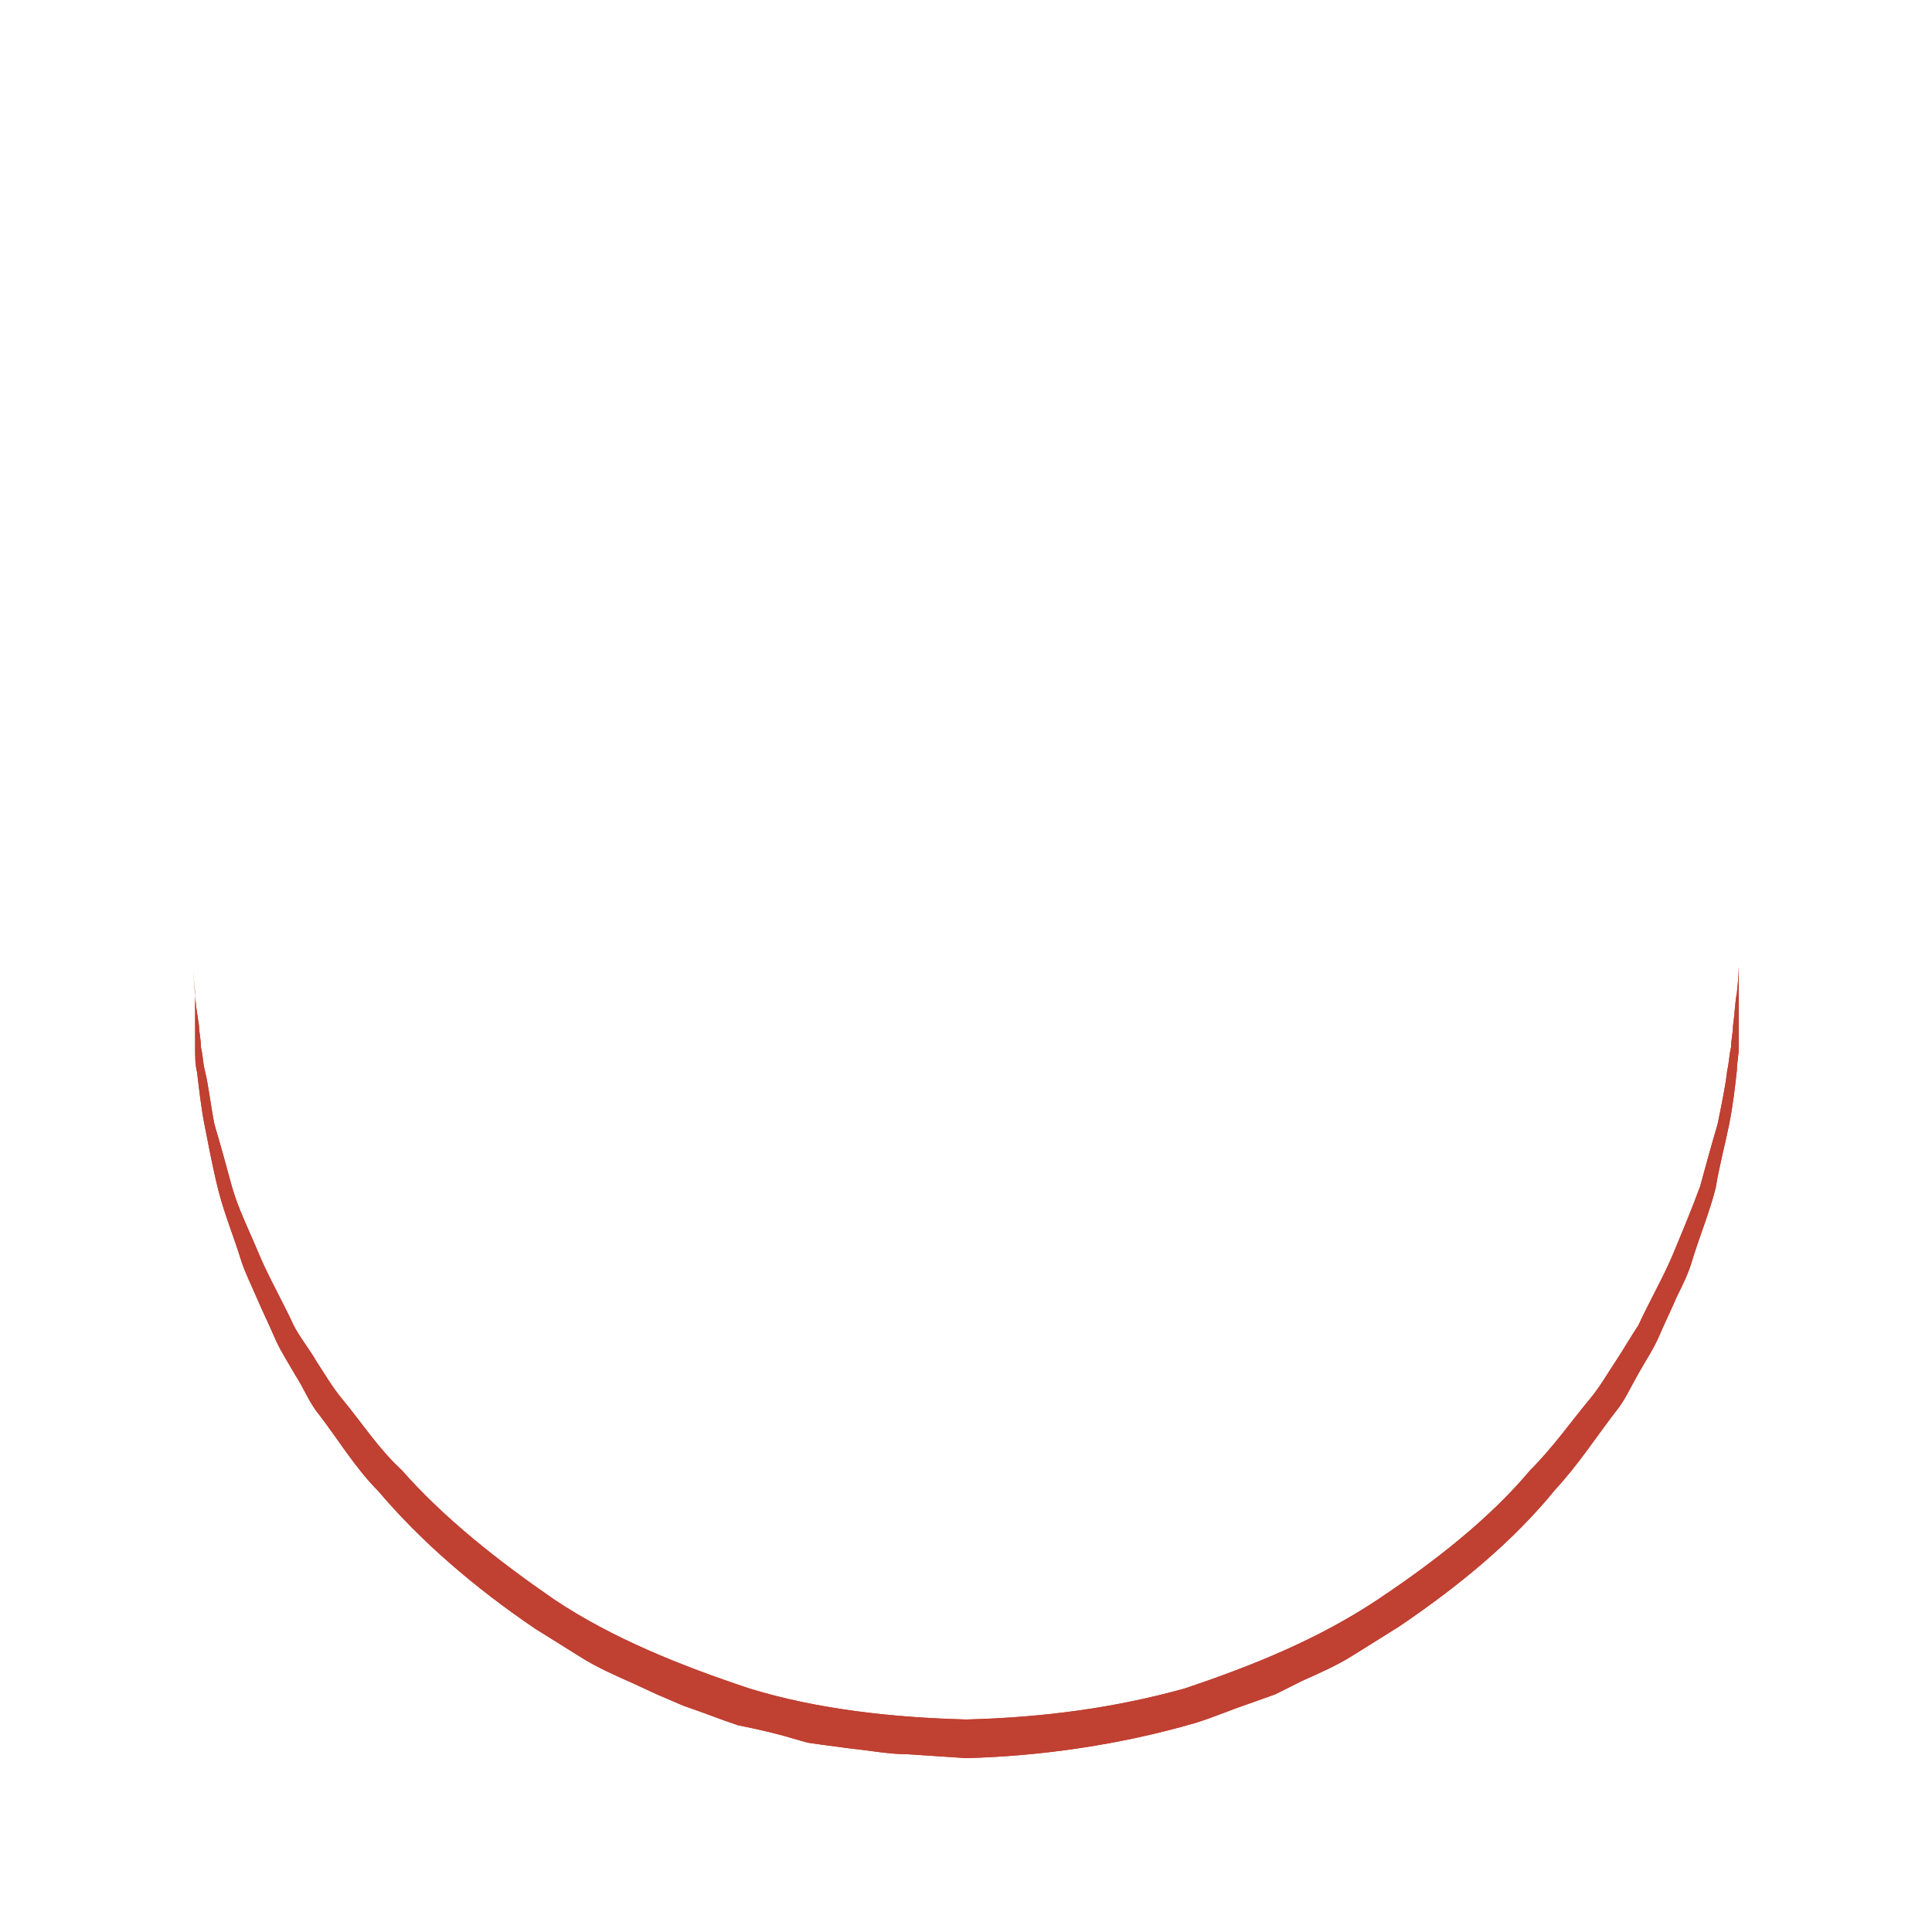
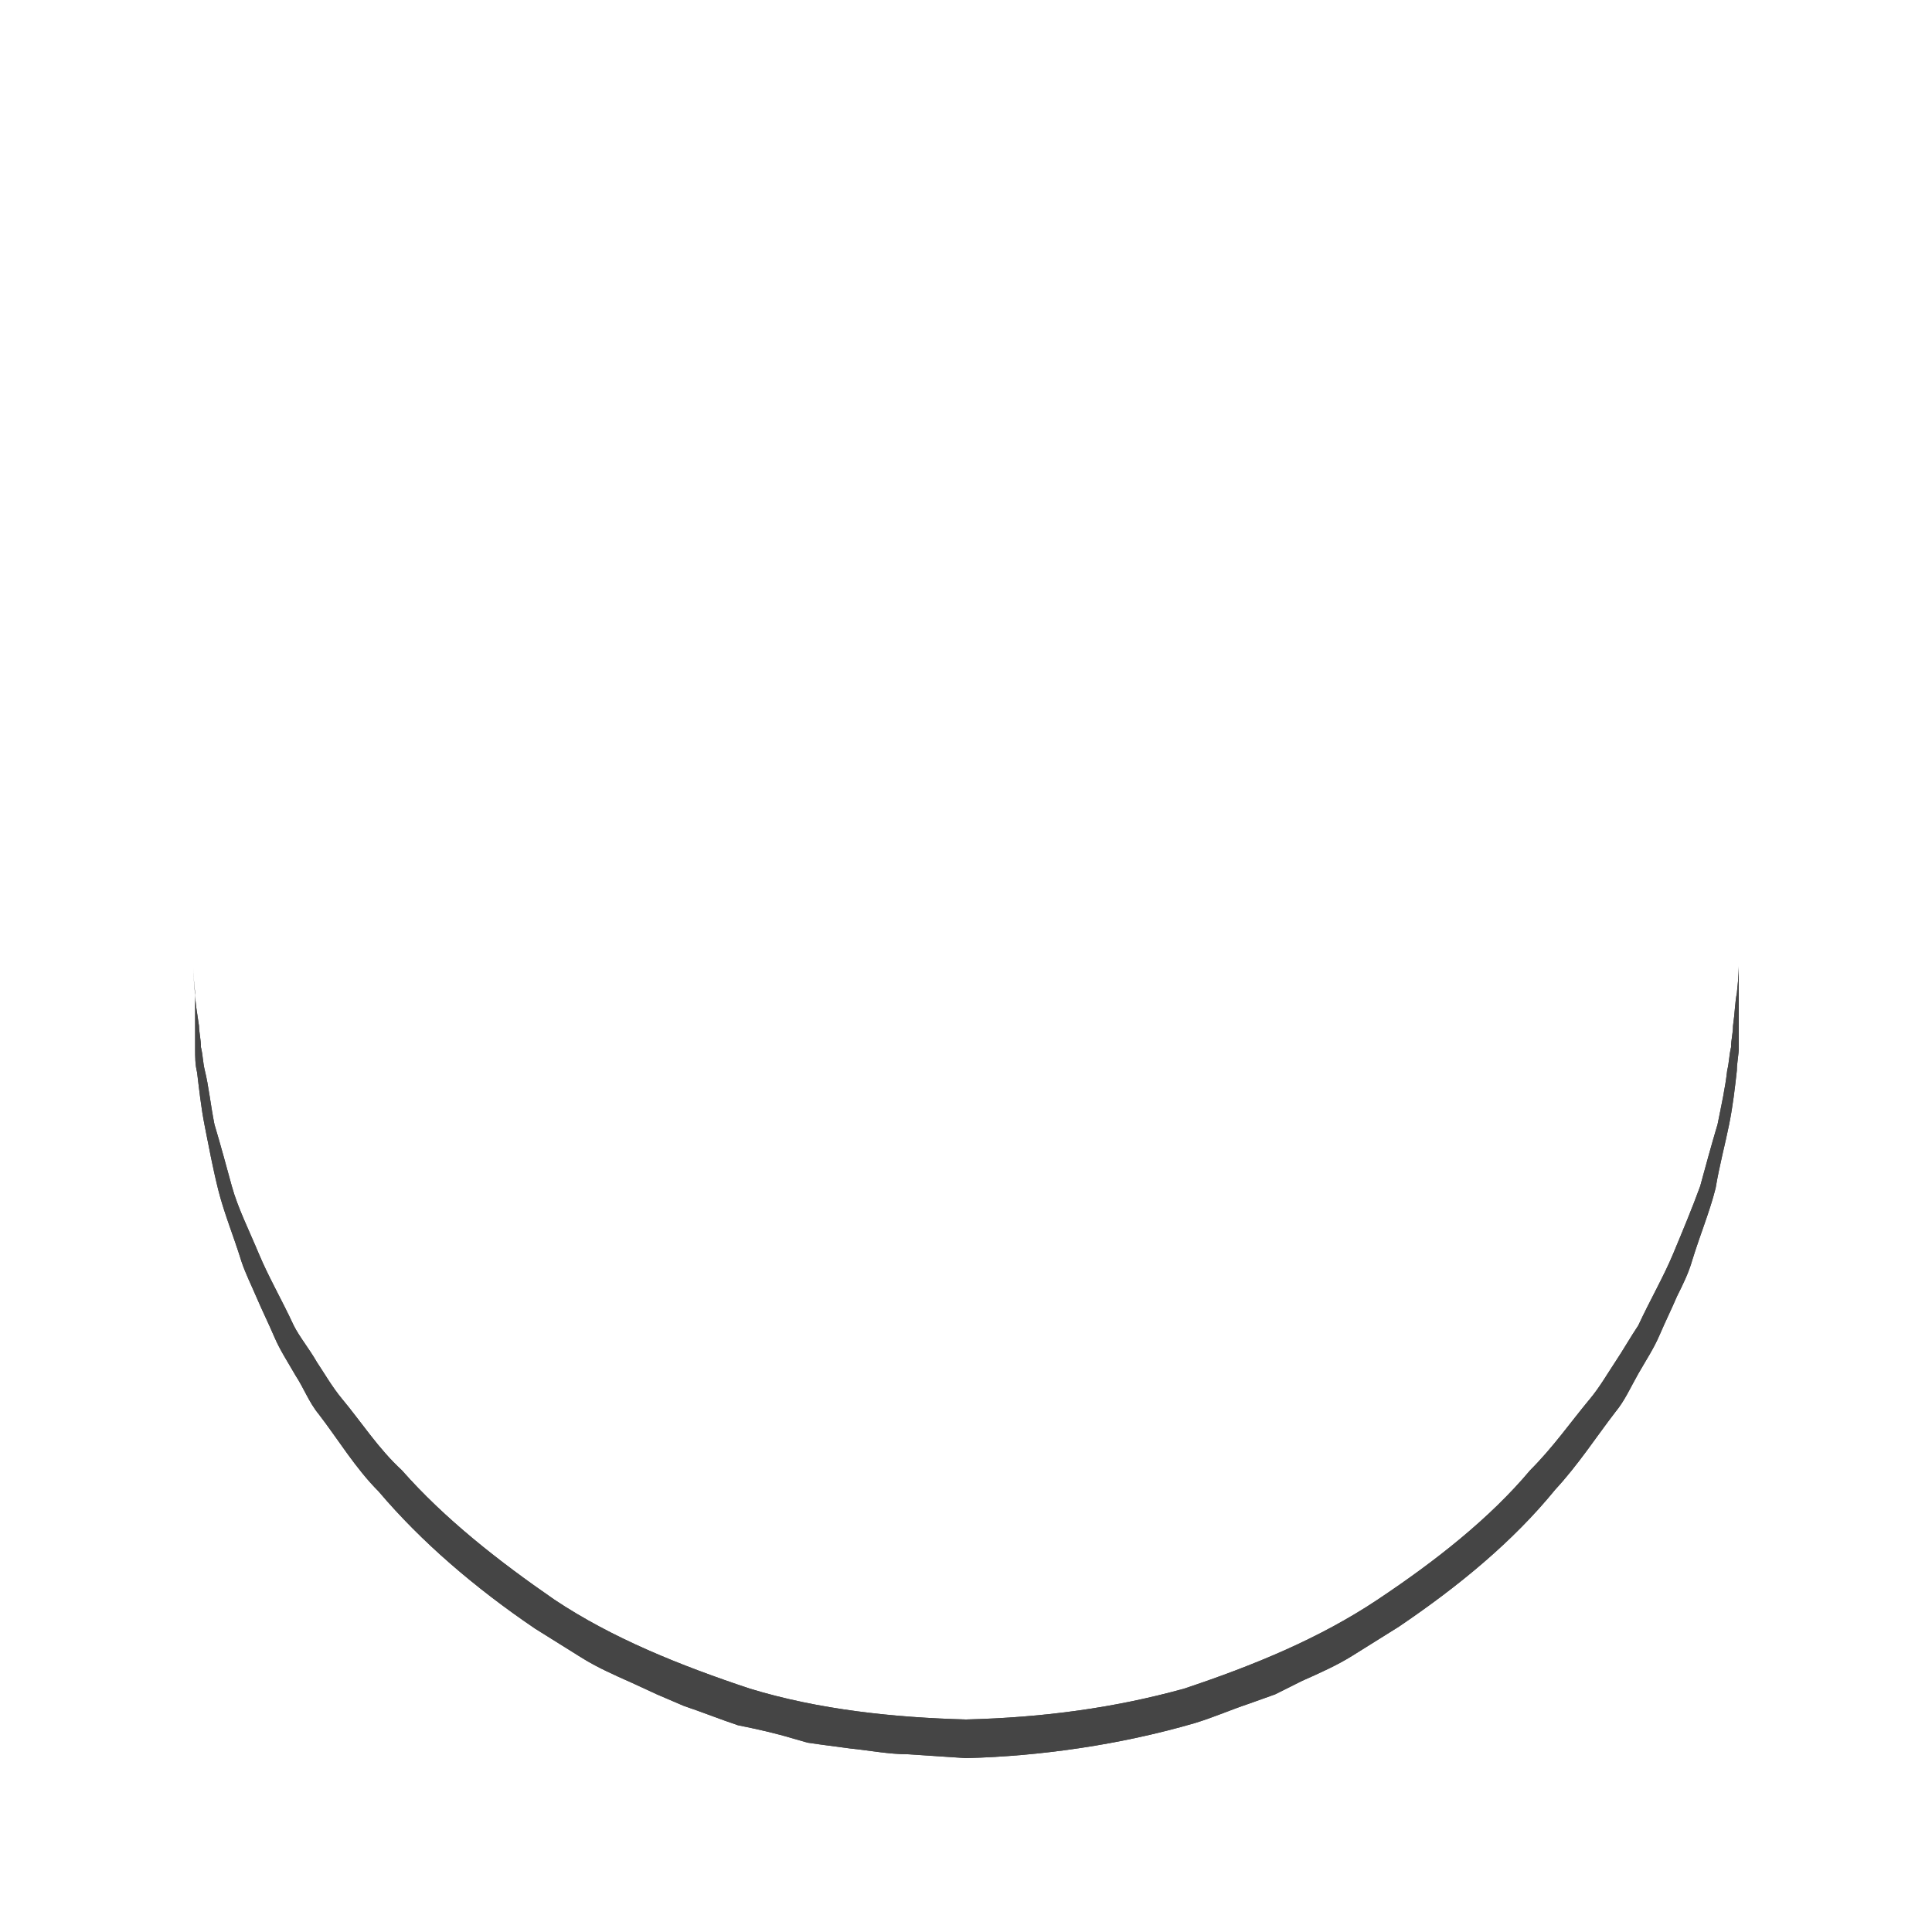
- <svg xmlns="http://www.w3.org/2000/svg" width="118px" height="118px" viewBox="0 0 100 100" preserveAspectRatio="xMidYMid" class="uil-ring">
+ <svg xmlns="http://www.w3.org/2000/svg" width="200px" height="200px" viewBox="0 0 100 100" preserveAspectRatio="xMidYMid" class="uil-ring">
  <rect x="0" y="0" width="100" height="100" fill="none" class="bk" />
  <defs>
    <filter id="uil-ring-shadow" x="-100%" y="-100%" width="300%" height="300%">
      <feOffset result="offOut" in="SourceGraphic" dx="0" dy="0" />
      <feGaussianBlur result="blurOut" in="offOut" stdDeviation="0" />
      <feBlend in="SourceGraphic" in2="blurOut" mode="normal" />
    </filter>
  </defs>
-   <path d="M10,50c0,0,0,0.5,0.1,1.4c0,0.5,0.1,1,0.2,1.7c0,0.3,0.1,0.7,0.1,1.1c0.1,0.4,0.1,0.8,0.2,1.2c0.2,0.8,0.3,1.8,0.5,2.8 c0.3,1,0.6,2.1,0.9,3.2c0.3,1.1,0.9,2.3,1.4,3.5c0.5,1.2,1.2,2.4,1.8,3.7c0.3,0.6,0.8,1.2,1.2,1.9c0.4,0.6,0.8,1.3,1.3,1.9 c1,1.2,1.9,2.6,3.1,3.7c2.2,2.5,5,4.7,7.9,6.7c3,2,6.5,3.4,10.1,4.6c3.6,1.1,7.5,1.5,11.2,1.6c4-0.1,7.7-0.6,11.3-1.6 c3.6-1.2,7-2.6,10-4.6c3-2,5.8-4.2,7.9-6.7c1.2-1.2,2.1-2.5,3.1-3.7c0.5-0.6,0.9-1.3,1.3-1.9c0.4-0.6,0.8-1.3,1.2-1.9 c0.6-1.3,1.3-2.5,1.8-3.7c0.5-1.2,1-2.4,1.4-3.5c0.3-1.1,0.6-2.2,0.9-3.2c0.2-1,0.4-1.9,0.5-2.8c0.1-0.4,0.1-0.8,0.2-1.2 c0-0.4,0.1-0.7,0.1-1.1c0.1-0.7,0.1-1.2,0.2-1.7C90,50.5,90,50,90,50s0,0.5,0,1.4c0,0.5,0,1,0,1.7c0,0.3,0,0.7,0,1.1 c0,0.4-0.1,0.8-0.1,1.2c-0.1,0.9-0.2,1.8-0.4,2.8c-0.2,1-0.5,2.1-0.7,3.3c-0.3,1.2-0.8,2.4-1.2,3.7c-0.2,0.7-0.5,1.3-0.8,1.9 c-0.3,0.7-0.6,1.3-0.9,2c-0.3,0.7-0.7,1.3-1.1,2c-0.4,0.7-0.7,1.4-1.2,2c-1,1.3-1.9,2.7-3.1,4c-2.2,2.7-5,5-8.1,7.1 c-0.8,0.5-1.6,1-2.4,1.5c-0.8,0.5-1.7,0.9-2.6,1.3L66,87.7l-1.4,0.5c-0.9,0.3-1.8,0.7-2.8,1c-3.8,1.1-7.9,1.7-11.8,1.8L47,90.8 c-1,0-2-0.2-3-0.3l-1.5-0.2l-0.7-0.1L41.1,90c-1-0.3-1.9-0.5-2.9-0.7c-0.9-0.3-1.9-0.7-2.8-1L34,87.7l-1.3-0.6 c-0.9-0.4-1.8-0.8-2.6-1.3c-0.8-0.5-1.6-1-2.4-1.5c-3.1-2.1-5.9-4.5-8.1-7.1c-1.2-1.2-2.1-2.7-3.1-4c-0.5-0.6-0.8-1.4-1.2-2 c-0.4-0.7-0.8-1.3-1.1-2c-0.3-0.7-0.6-1.3-0.9-2c-0.3-0.7-0.6-1.3-0.8-1.9c-0.4-1.3-0.9-2.5-1.2-3.7c-0.3-1.2-0.5-2.3-0.7-3.3 c-0.2-1-0.3-2-0.4-2.8c-0.1-0.4-0.1-0.8-0.1-1.2c0-0.4,0-0.7,0-1.1c0-0.7,0-1.2,0-1.7C10,50.5,10,50,10,50z" fill="#c04132" filter="url(#uil-ring-shadow)">
+   <path d="M10,50c0,0,0,0.5,0.1,1.4c0,0.5,0.1,1,0.2,1.7c0,0.3,0.1,0.7,0.1,1.1c0.1,0.4,0.1,0.8,0.2,1.2c0.2,0.8,0.3,1.8,0.5,2.8 c0.3,1,0.6,2.1,0.9,3.2c0.3,1.1,0.9,2.3,1.4,3.5c0.5,1.2,1.2,2.4,1.8,3.7c0.3,0.6,0.8,1.2,1.2,1.9c0.4,0.6,0.8,1.3,1.3,1.9 c1,1.2,1.9,2.6,3.1,3.7c2.2,2.5,5,4.7,7.9,6.7c3,2,6.5,3.4,10.1,4.6c3.6,1.1,7.5,1.5,11.2,1.6c4-0.1,7.7-0.6,11.3-1.6 c3.6-1.2,7-2.6,10-4.6c3-2,5.8-4.2,7.9-6.7c1.2-1.2,2.1-2.5,3.1-3.7c0.5-0.6,0.9-1.3,1.3-1.9c0.4-0.6,0.8-1.3,1.2-1.9 c0.6-1.3,1.3-2.5,1.8-3.7c0.5-1.2,1-2.4,1.4-3.5c0.3-1.1,0.6-2.2,0.9-3.2c0.2-1,0.4-1.9,0.5-2.8c0.1-0.4,0.1-0.8,0.2-1.2 c0-0.4,0.1-0.7,0.1-1.1c0.1-0.7,0.1-1.2,0.2-1.7C90,50.5,90,50,90,50s0,0.5,0,1.4c0,0.5,0,1,0,1.7c0,0.3,0,0.7,0,1.1 c0,0.4-0.1,0.8-0.1,1.2c-0.1,0.9-0.2,1.8-0.4,2.8c-0.2,1-0.5,2.1-0.7,3.3c-0.3,1.2-0.8,2.4-1.2,3.7c-0.2,0.7-0.5,1.3-0.8,1.9 c-0.3,0.7-0.6,1.3-0.9,2c-0.3,0.7-0.7,1.3-1.1,2c-0.4,0.7-0.7,1.4-1.2,2c-1,1.3-1.9,2.7-3.1,4c-2.2,2.7-5,5-8.1,7.1 c-0.8,0.5-1.6,1-2.4,1.5c-0.8,0.5-1.7,0.9-2.6,1.3L66,87.7l-1.4,0.5c-0.9,0.3-1.8,0.7-2.8,1c-3.8,1.1-7.9,1.7-11.8,1.8L47,90.8 c-1,0-2-0.2-3-0.3l-1.5-0.2l-0.7-0.1L41.1,90c-1-0.3-1.9-0.5-2.9-0.7c-0.9-0.3-1.9-0.7-2.8-1L34,87.7l-1.3-0.6 c-0.9-0.4-1.8-0.8-2.6-1.3c-0.8-0.5-1.6-1-2.4-1.5c-3.1-2.1-5.9-4.5-8.1-7.1c-1.2-1.2-2.1-2.7-3.1-4c-0.5-0.6-0.8-1.4-1.2-2 c-0.4-0.7-0.8-1.3-1.1-2c-0.3-0.7-0.6-1.3-0.9-2c-0.3-0.7-0.6-1.3-0.8-1.9c-0.4-1.3-0.9-2.5-1.2-3.7c-0.3-1.2-0.5-2.3-0.7-3.3 c-0.2-1-0.3-2-0.4-2.8c-0.1-0.4-0.1-0.8-0.1-1.2c0-0.4,0-0.7,0-1.1c0-0.7,0-1.2,0-1.7C10,50.5,10,50,10,50z" fill="#454545" filter="url(#uil-ring-shadow)">
    <animateTransform attributeName="transform" type="rotate" from="0 50 50" to="360 50 50" repeatCount="indefinite" dur="1s" />
  </path>
</svg>
